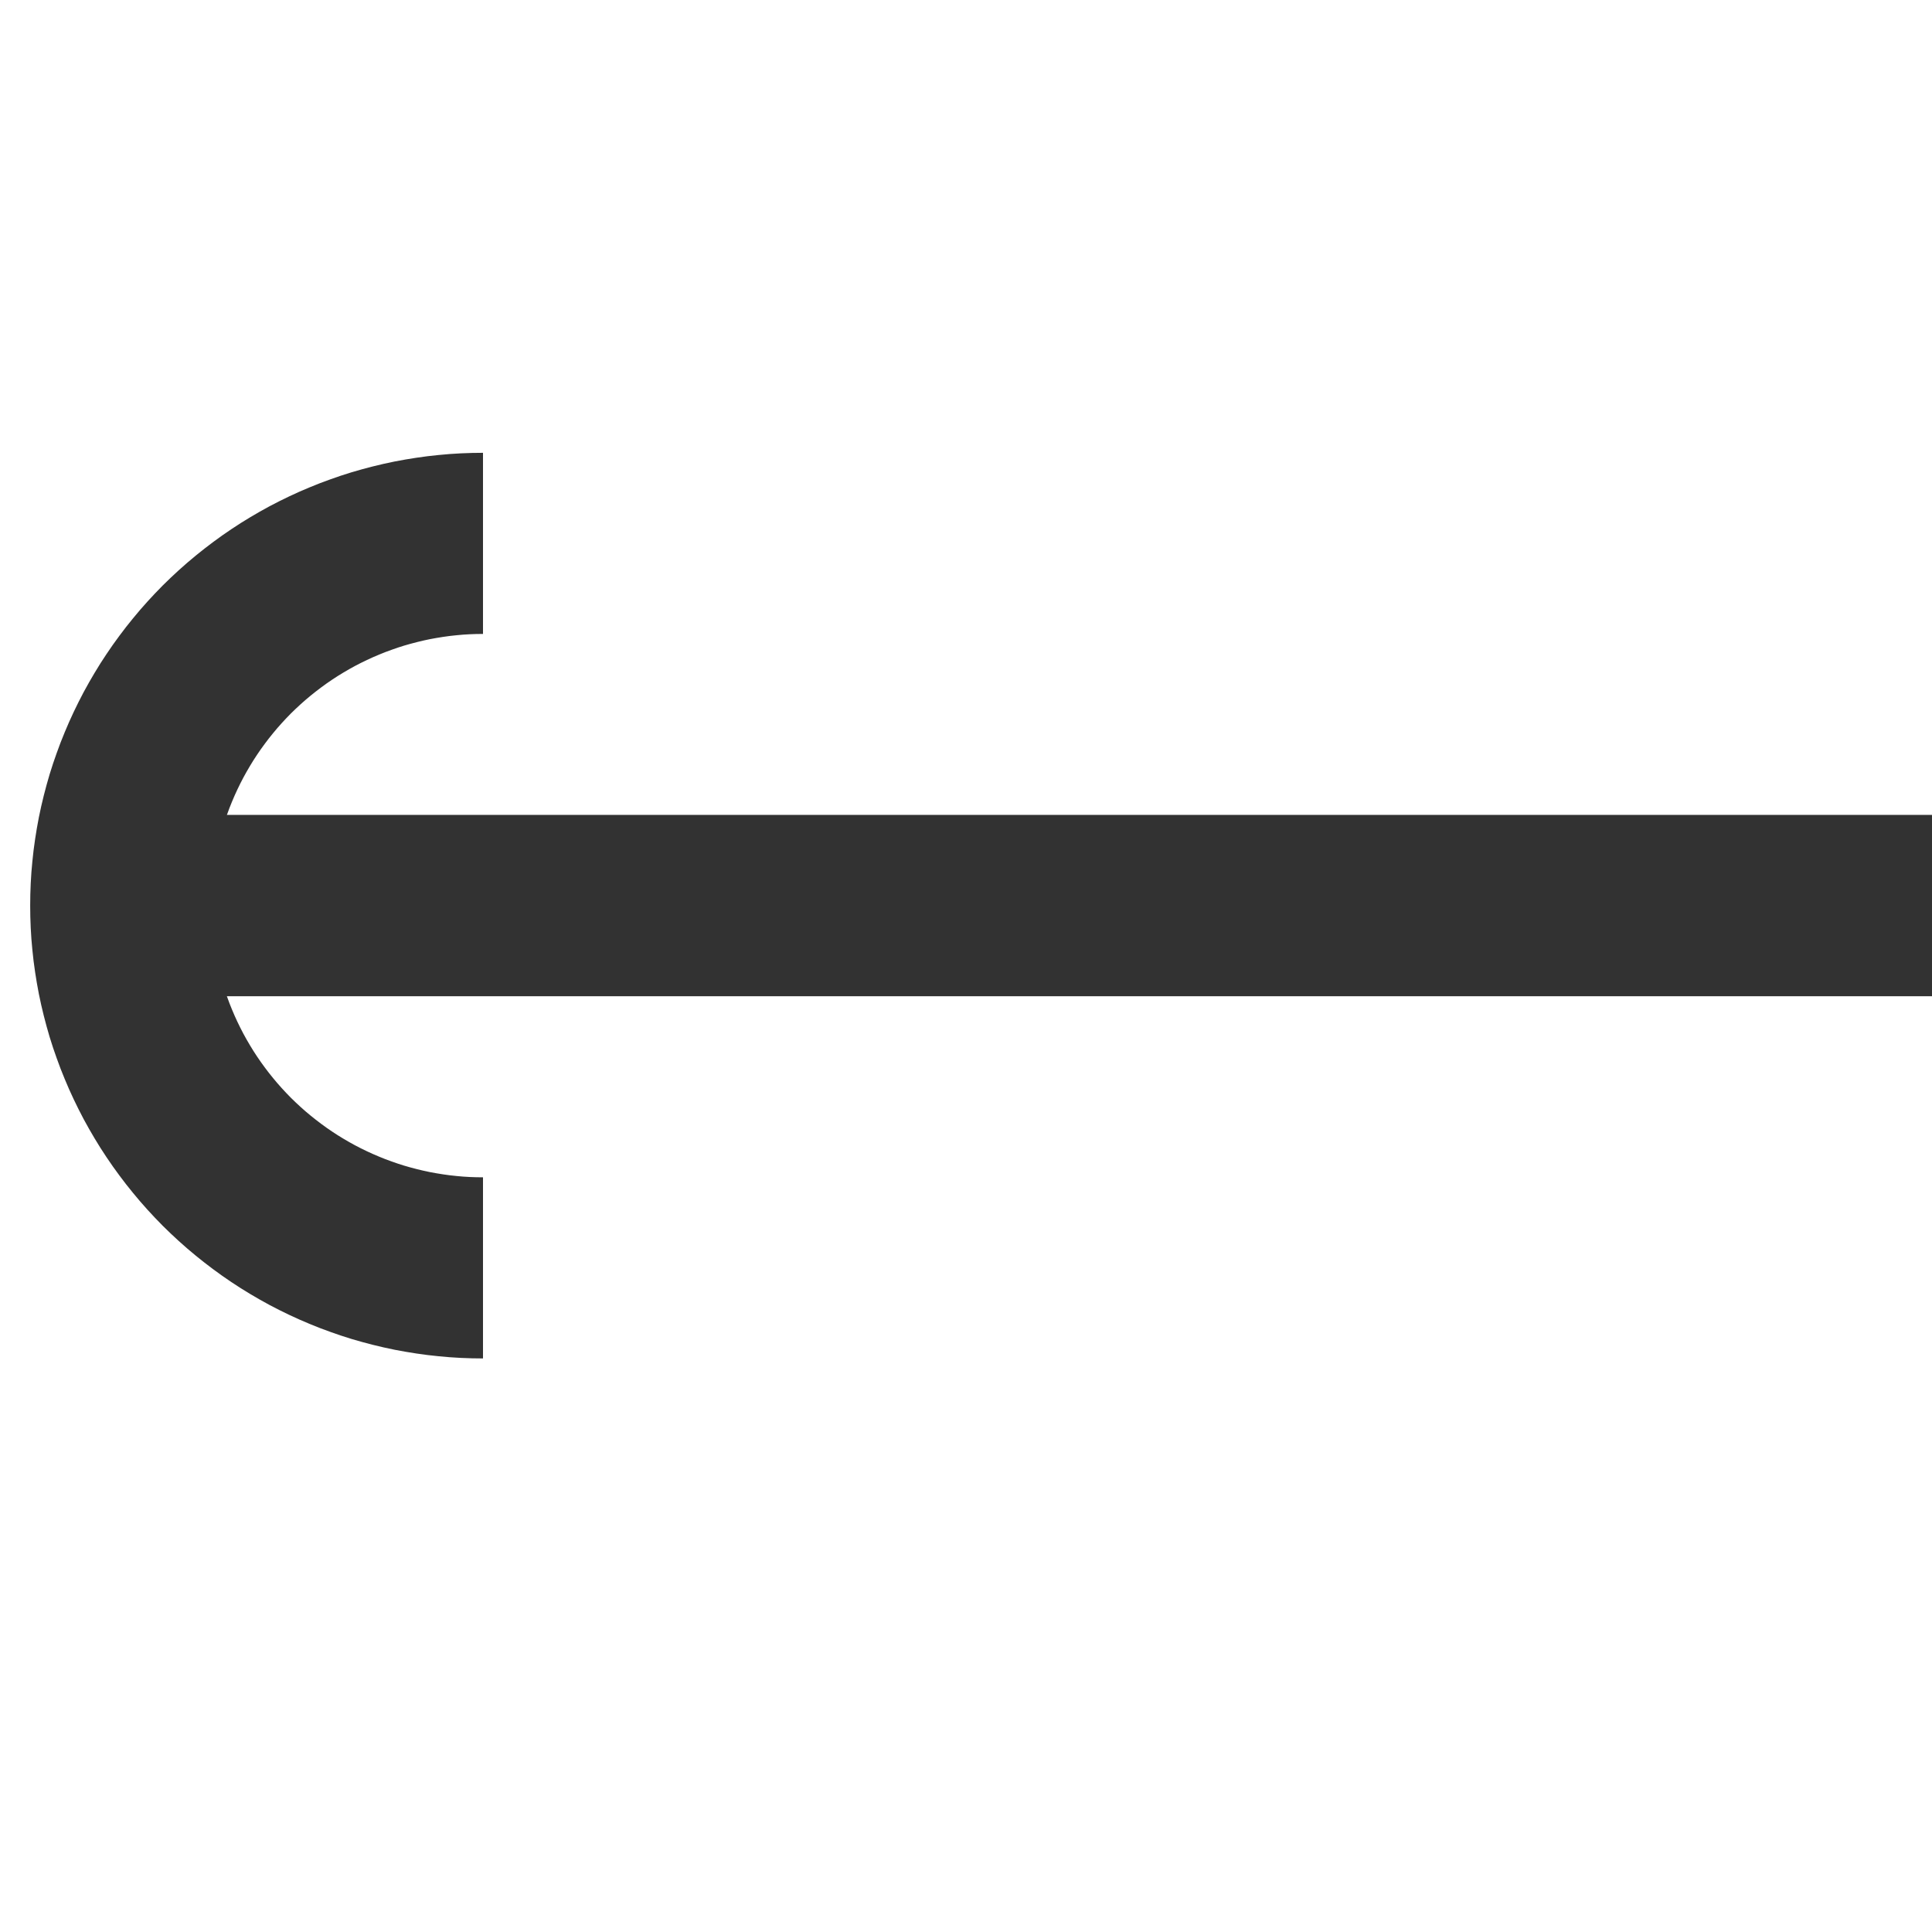
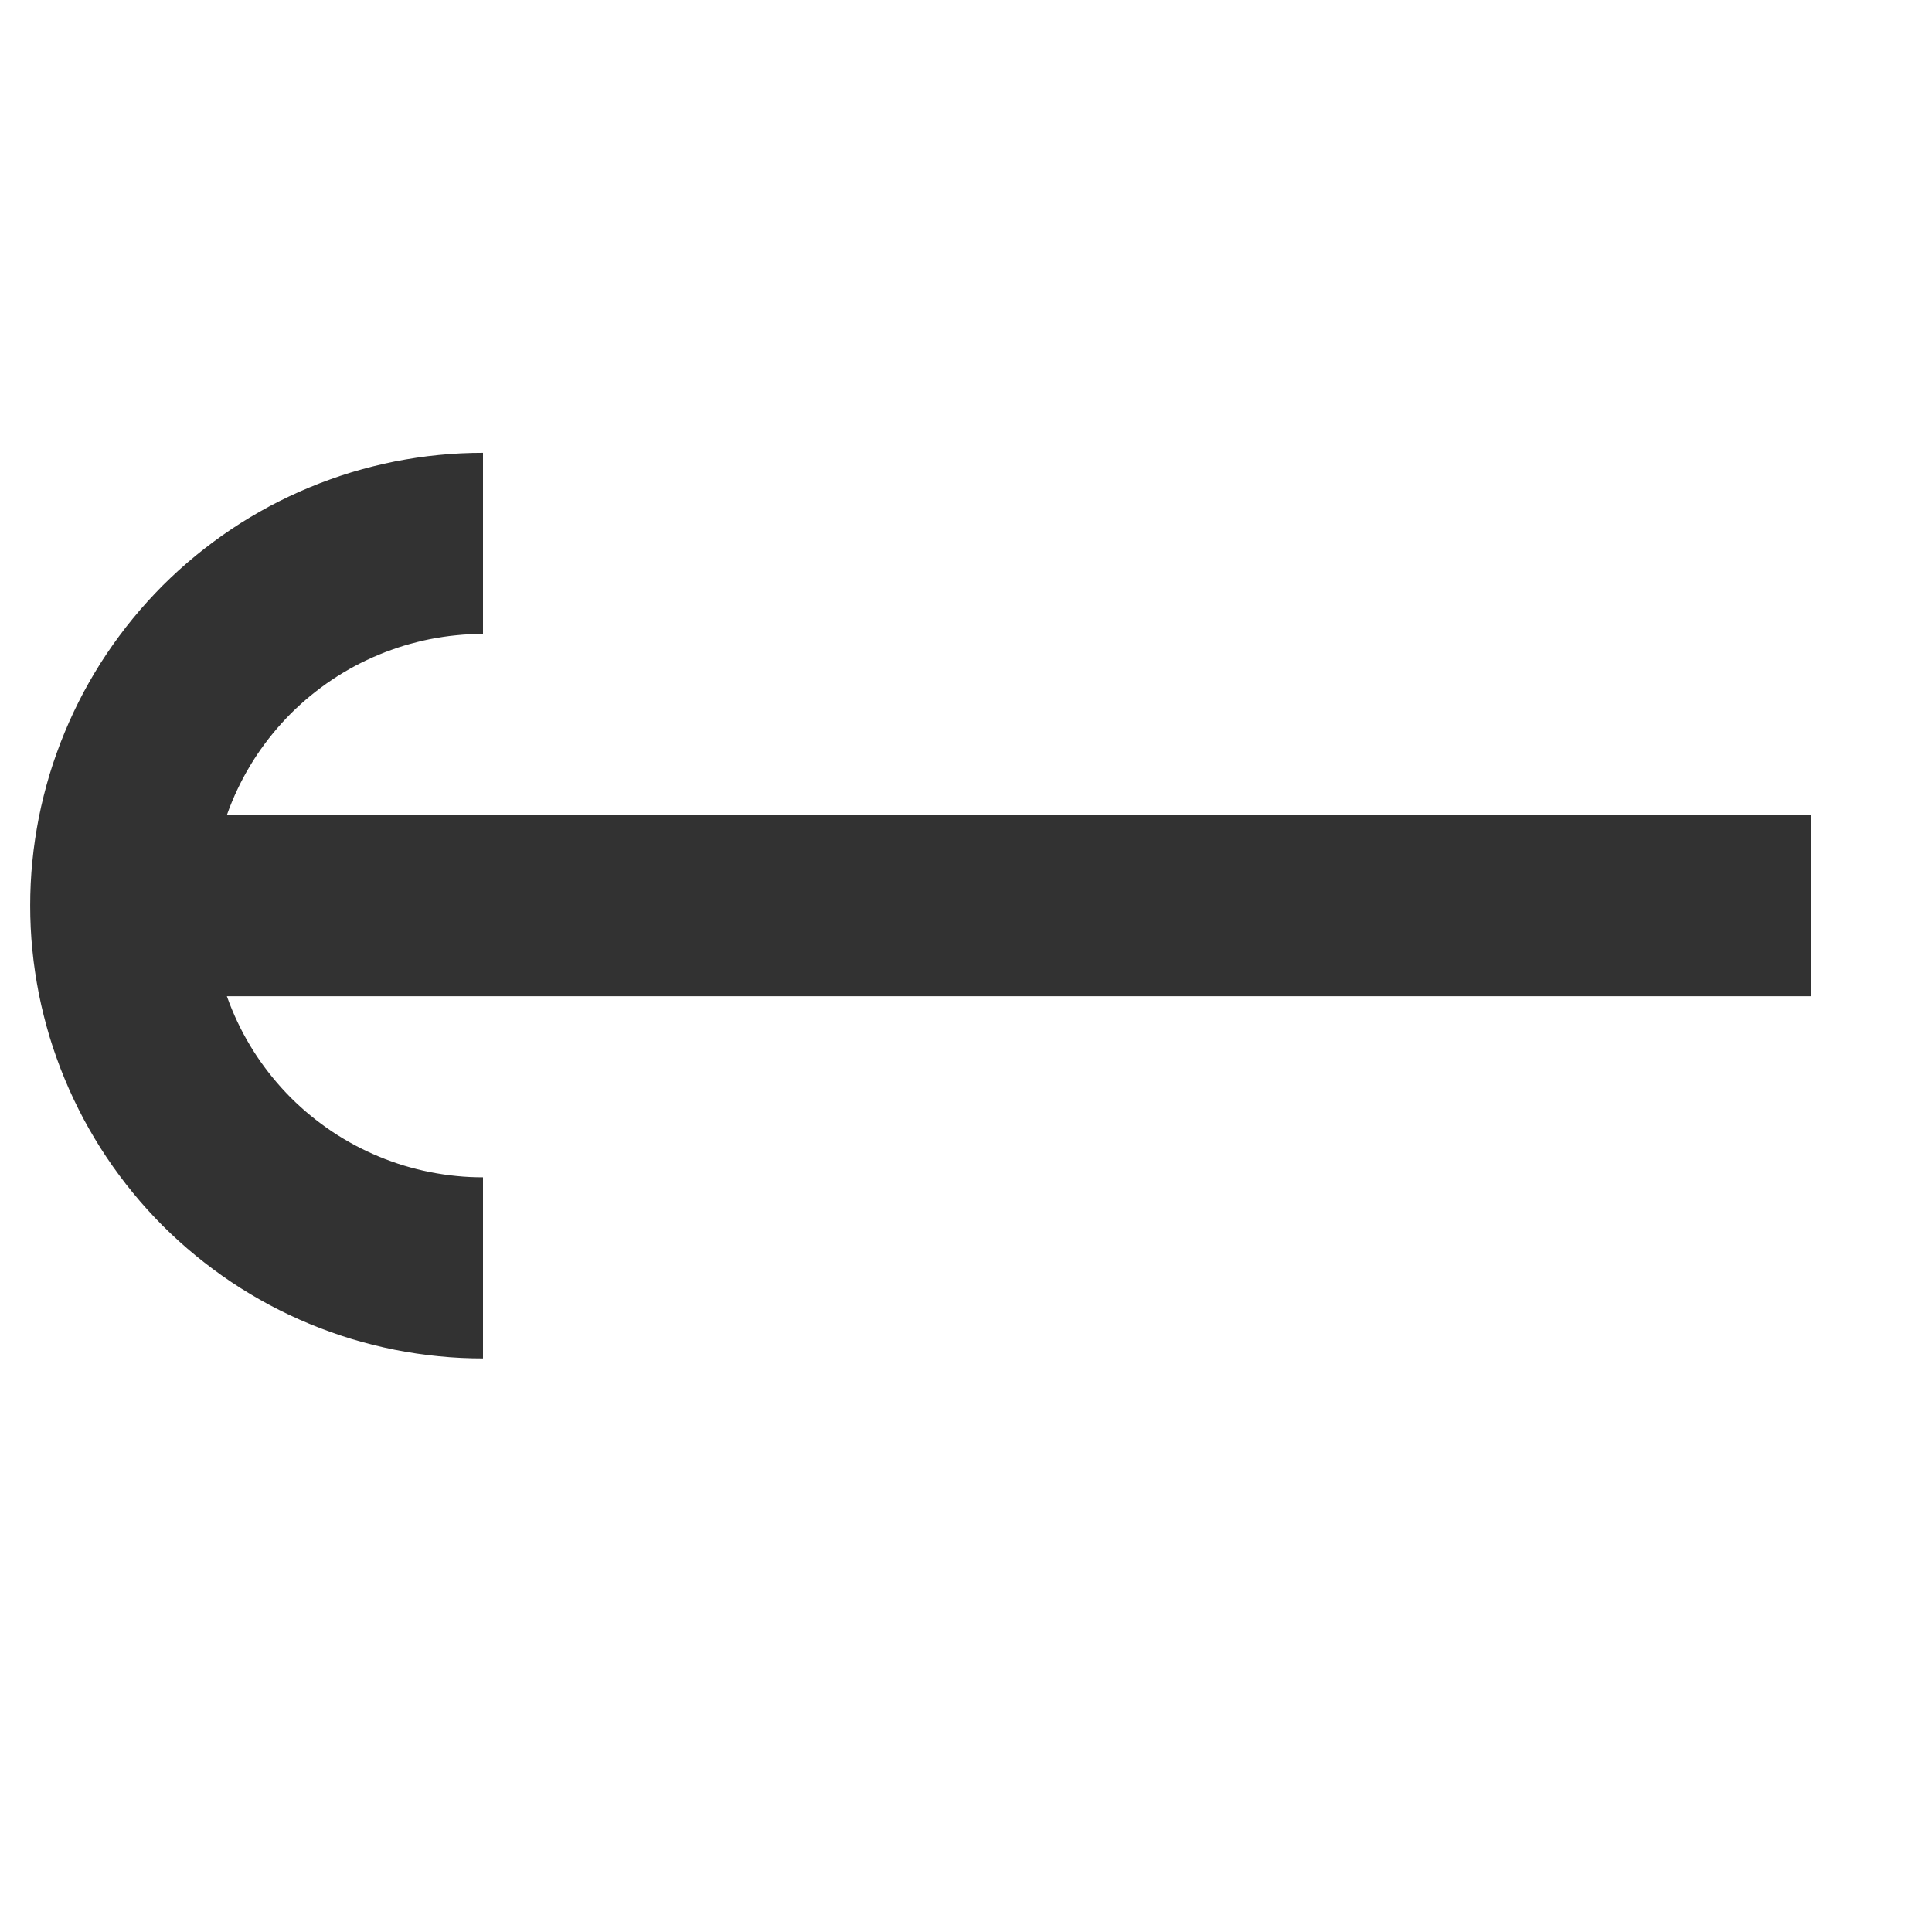
<svg xmlns="http://www.w3.org/2000/svg" version="1.1" width="32" height="32" viewbox="0 0 32 32" shape-rendering="geometricPrecision">
  <g transform="translate(2, 15) ">
-     <path fill="none" stroke="#323232FF" stroke-width="3" d="M0 0L0 0L15 0L15 0L30 0L30 0" />
-     <path fill="none" stroke="#323232FF" stroke-width="3" d="M0 0L0 0L15 0L15 0L30 0L30 0" />
+     <path fill="none" stroke="#323232FF" stroke-width="3" d="M0 0L0 0L14 0L14 0L28 0L28 0" />
+     <path fill="none" stroke="#323232FF" stroke-width="3" d="M0 0L0 0L14 0L14 0L28 0L28 0" />
    <path fill="none" stroke="#323232FF" stroke-width="3" d="M6 6Q5.853 6 5.706 5.993Q5.558 5.986 5.412 5.971Q5.265 5.957 5.12 5.935Q4.974 5.913 4.829 5.885Q4.685 5.856 4.542 5.82Q4.399 5.784 4.258 5.742Q4.117 5.699 3.979 5.649Q3.84 5.6 3.704 5.543Q3.568 5.487 3.435 5.424Q3.302 5.361 3.172 5.292Q3.042 5.222 2.915 5.146Q2.789 5.071 2.667 4.989Q2.544 4.907 2.426 4.819Q2.308 4.731 2.194 4.638Q2.08 4.545 1.971 4.446Q1.862 4.347 1.757 4.243Q1.653 4.138 1.554 4.029Q1.455 3.92 1.362 3.806Q1.268 3.692 1.181 3.574Q1.093 3.456 1.011 3.333Q0.929 3.211 0.854 3.085Q0.778 2.958 0.708 2.828Q0.639 2.698 0.576 2.565Q0.513 2.432 0.457 2.296Q0.4 2.16 0.351 2.021Q0.301 1.883 0.258 1.742Q0.216 1.601 0.18 1.458Q0.144 1.315 0.115 1.171Q0.087 1.026 0.065 0.88Q0.043 0.735 0.029 0.588Q0.014 0.442 0.007 0.294Q0 0.147 0 0Q0 -0.147 0.007 -0.294Q0.014 -0.442 0.029 -0.588Q0.043 -0.735 0.065 -0.88Q0.087 -1.026 0.115 -1.171Q0.144 -1.315 0.18 -1.458Q0.216 -1.601 0.258 -1.742Q0.301 -1.883 0.351 -2.021Q0.4 -2.16 0.457 -2.296Q0.513 -2.432 0.576 -2.565Q0.639 -2.698 0.708 -2.828Q0.778 -2.958 0.854 -3.085Q0.929 -3.211 1.011 -3.333Q1.093 -3.456 1.181 -3.574Q1.268 -3.692 1.362 -3.806Q1.455 -3.92 1.554 -4.029Q1.653 -4.138 1.757 -4.243Q1.862 -4.347 1.971 -4.446Q2.08 -4.545 2.194 -4.638Q2.308 -4.731 2.426 -4.819Q2.544 -4.907 2.667 -4.989Q2.789 -5.071 2.915 -5.146Q3.042 -5.222 3.172 -5.292Q3.302 -5.361 3.435 -5.424Q3.568 -5.487 3.704 -5.543Q3.84 -5.6 3.979 -5.649Q4.117 -5.699 4.258 -5.742Q4.399 -5.784 4.542 -5.82Q4.685 -5.856 4.829 -5.885Q4.974 -5.913 5.12 -5.935Q5.265 -5.957 5.412 -5.971Q5.558 -5.986 5.706 -5.993Q5.853 -6 6 -6" />
  </g>
</svg>
